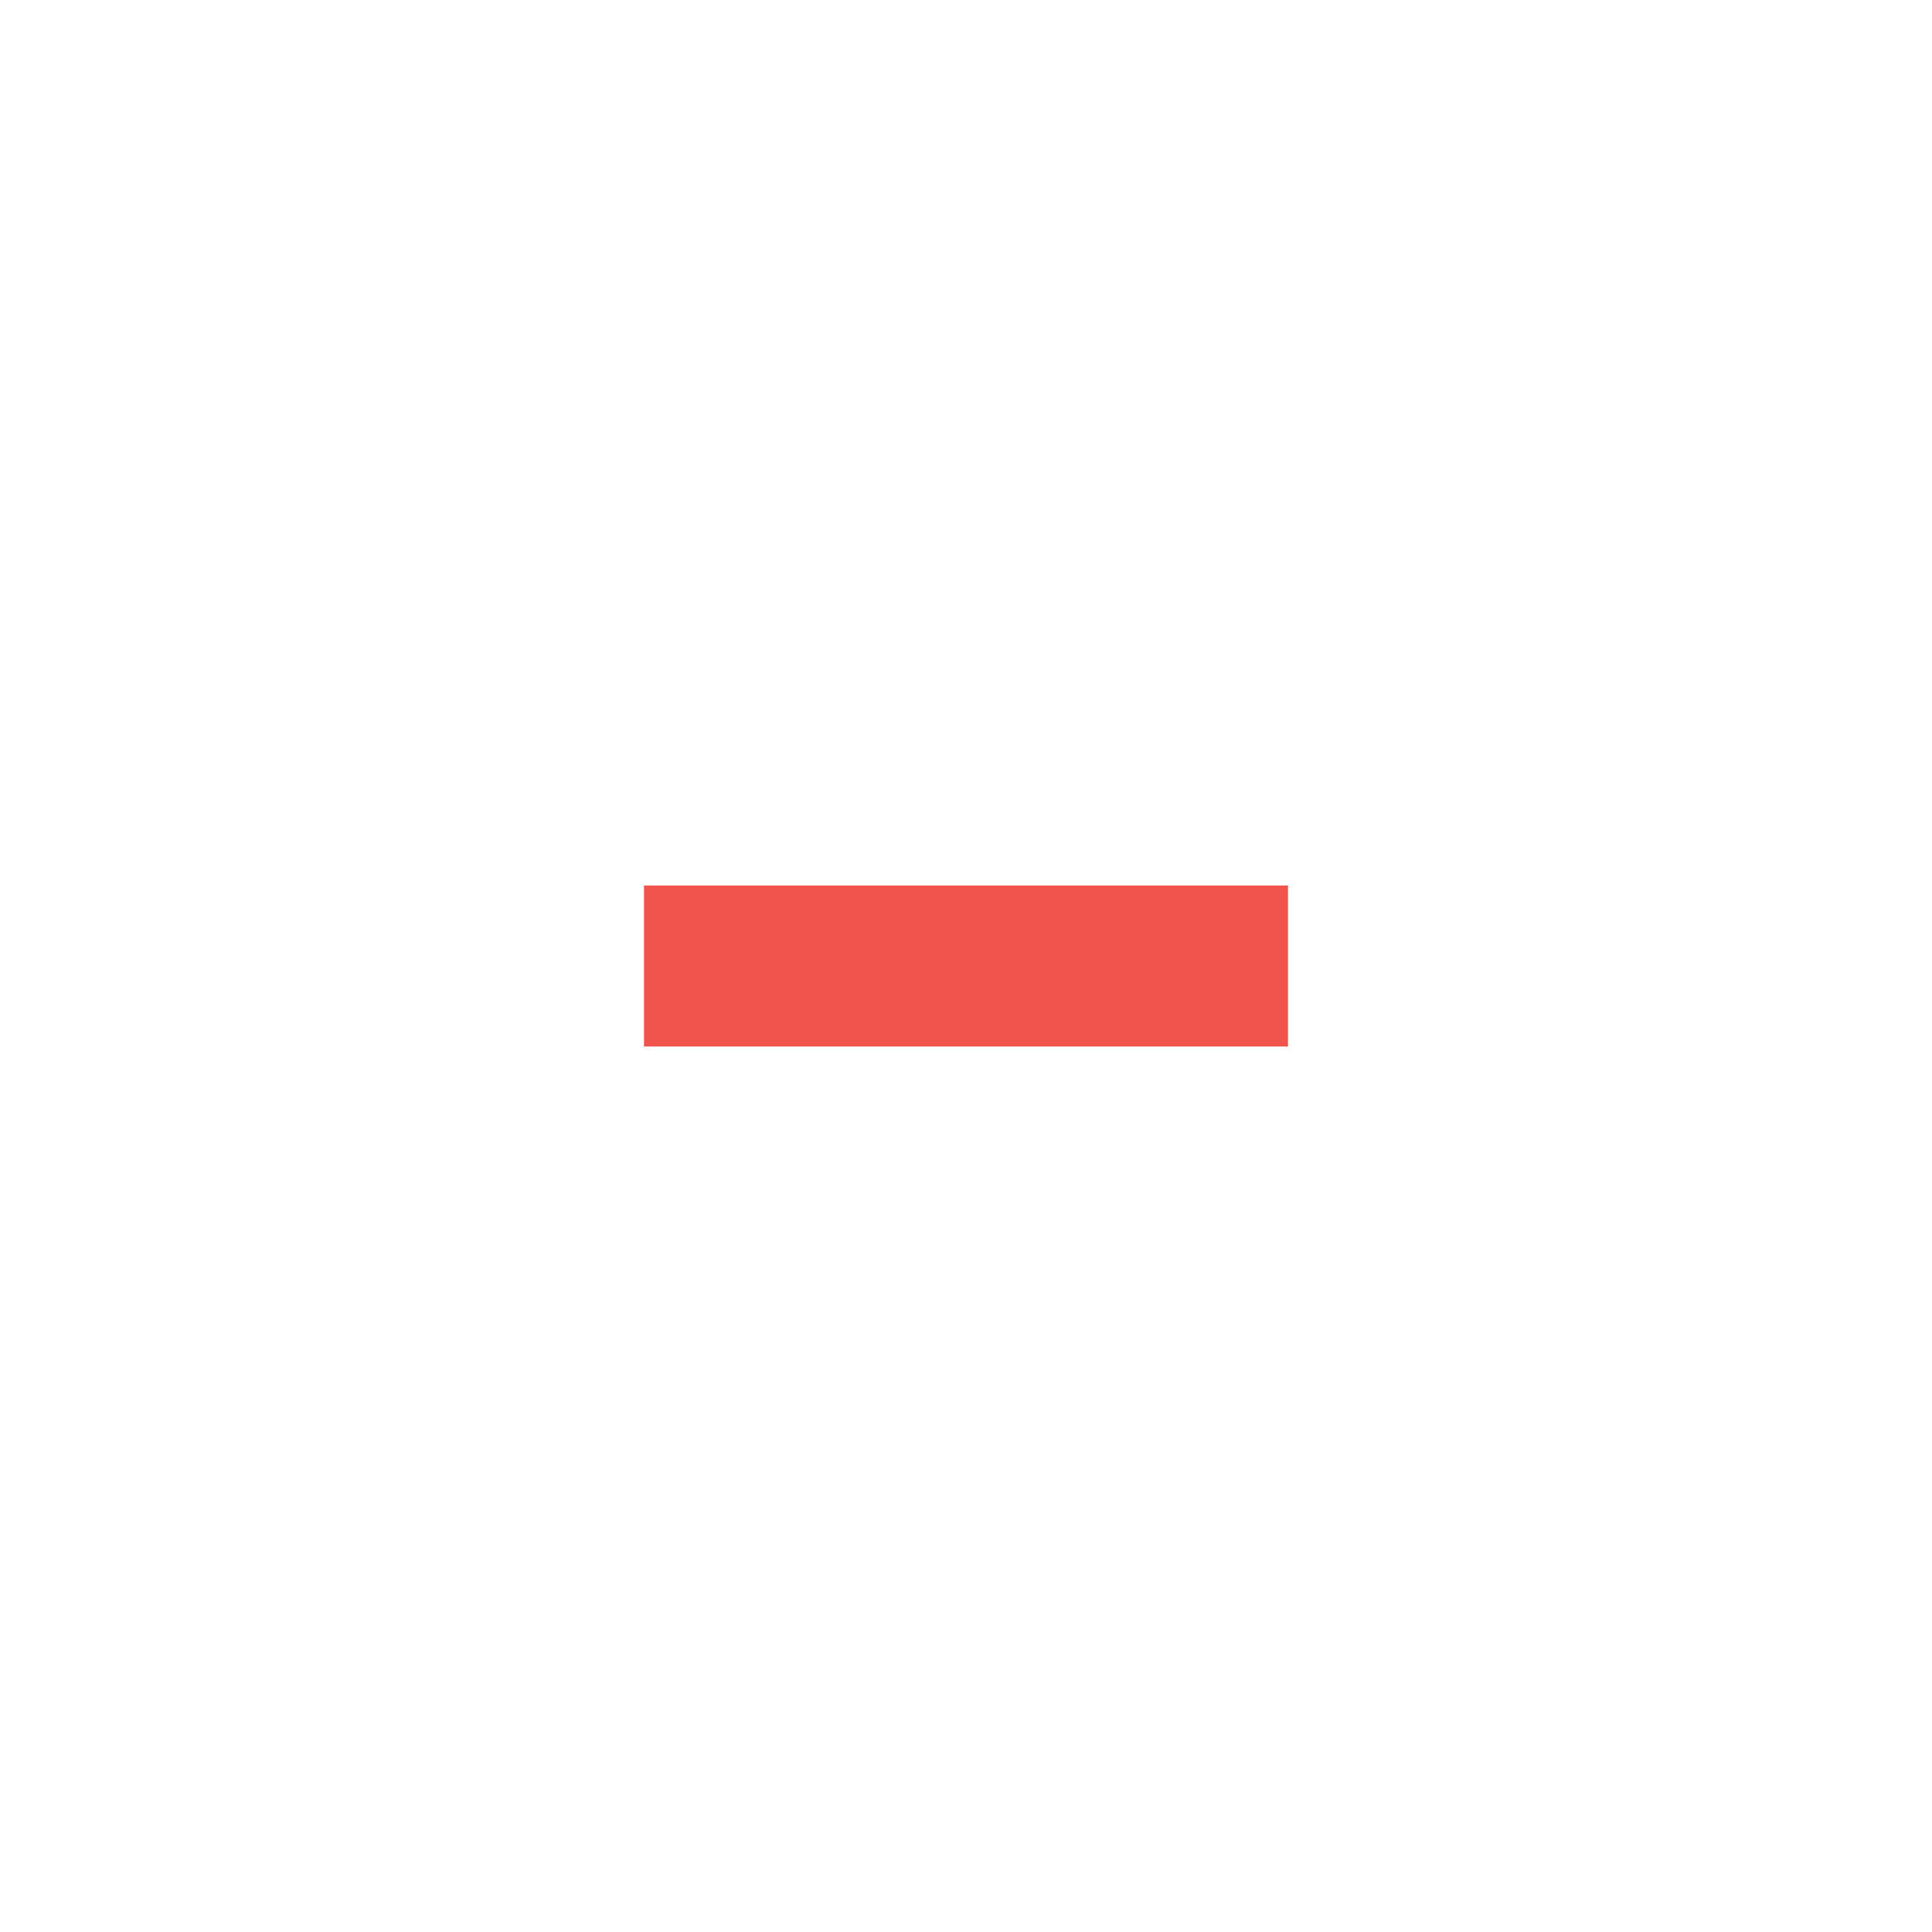
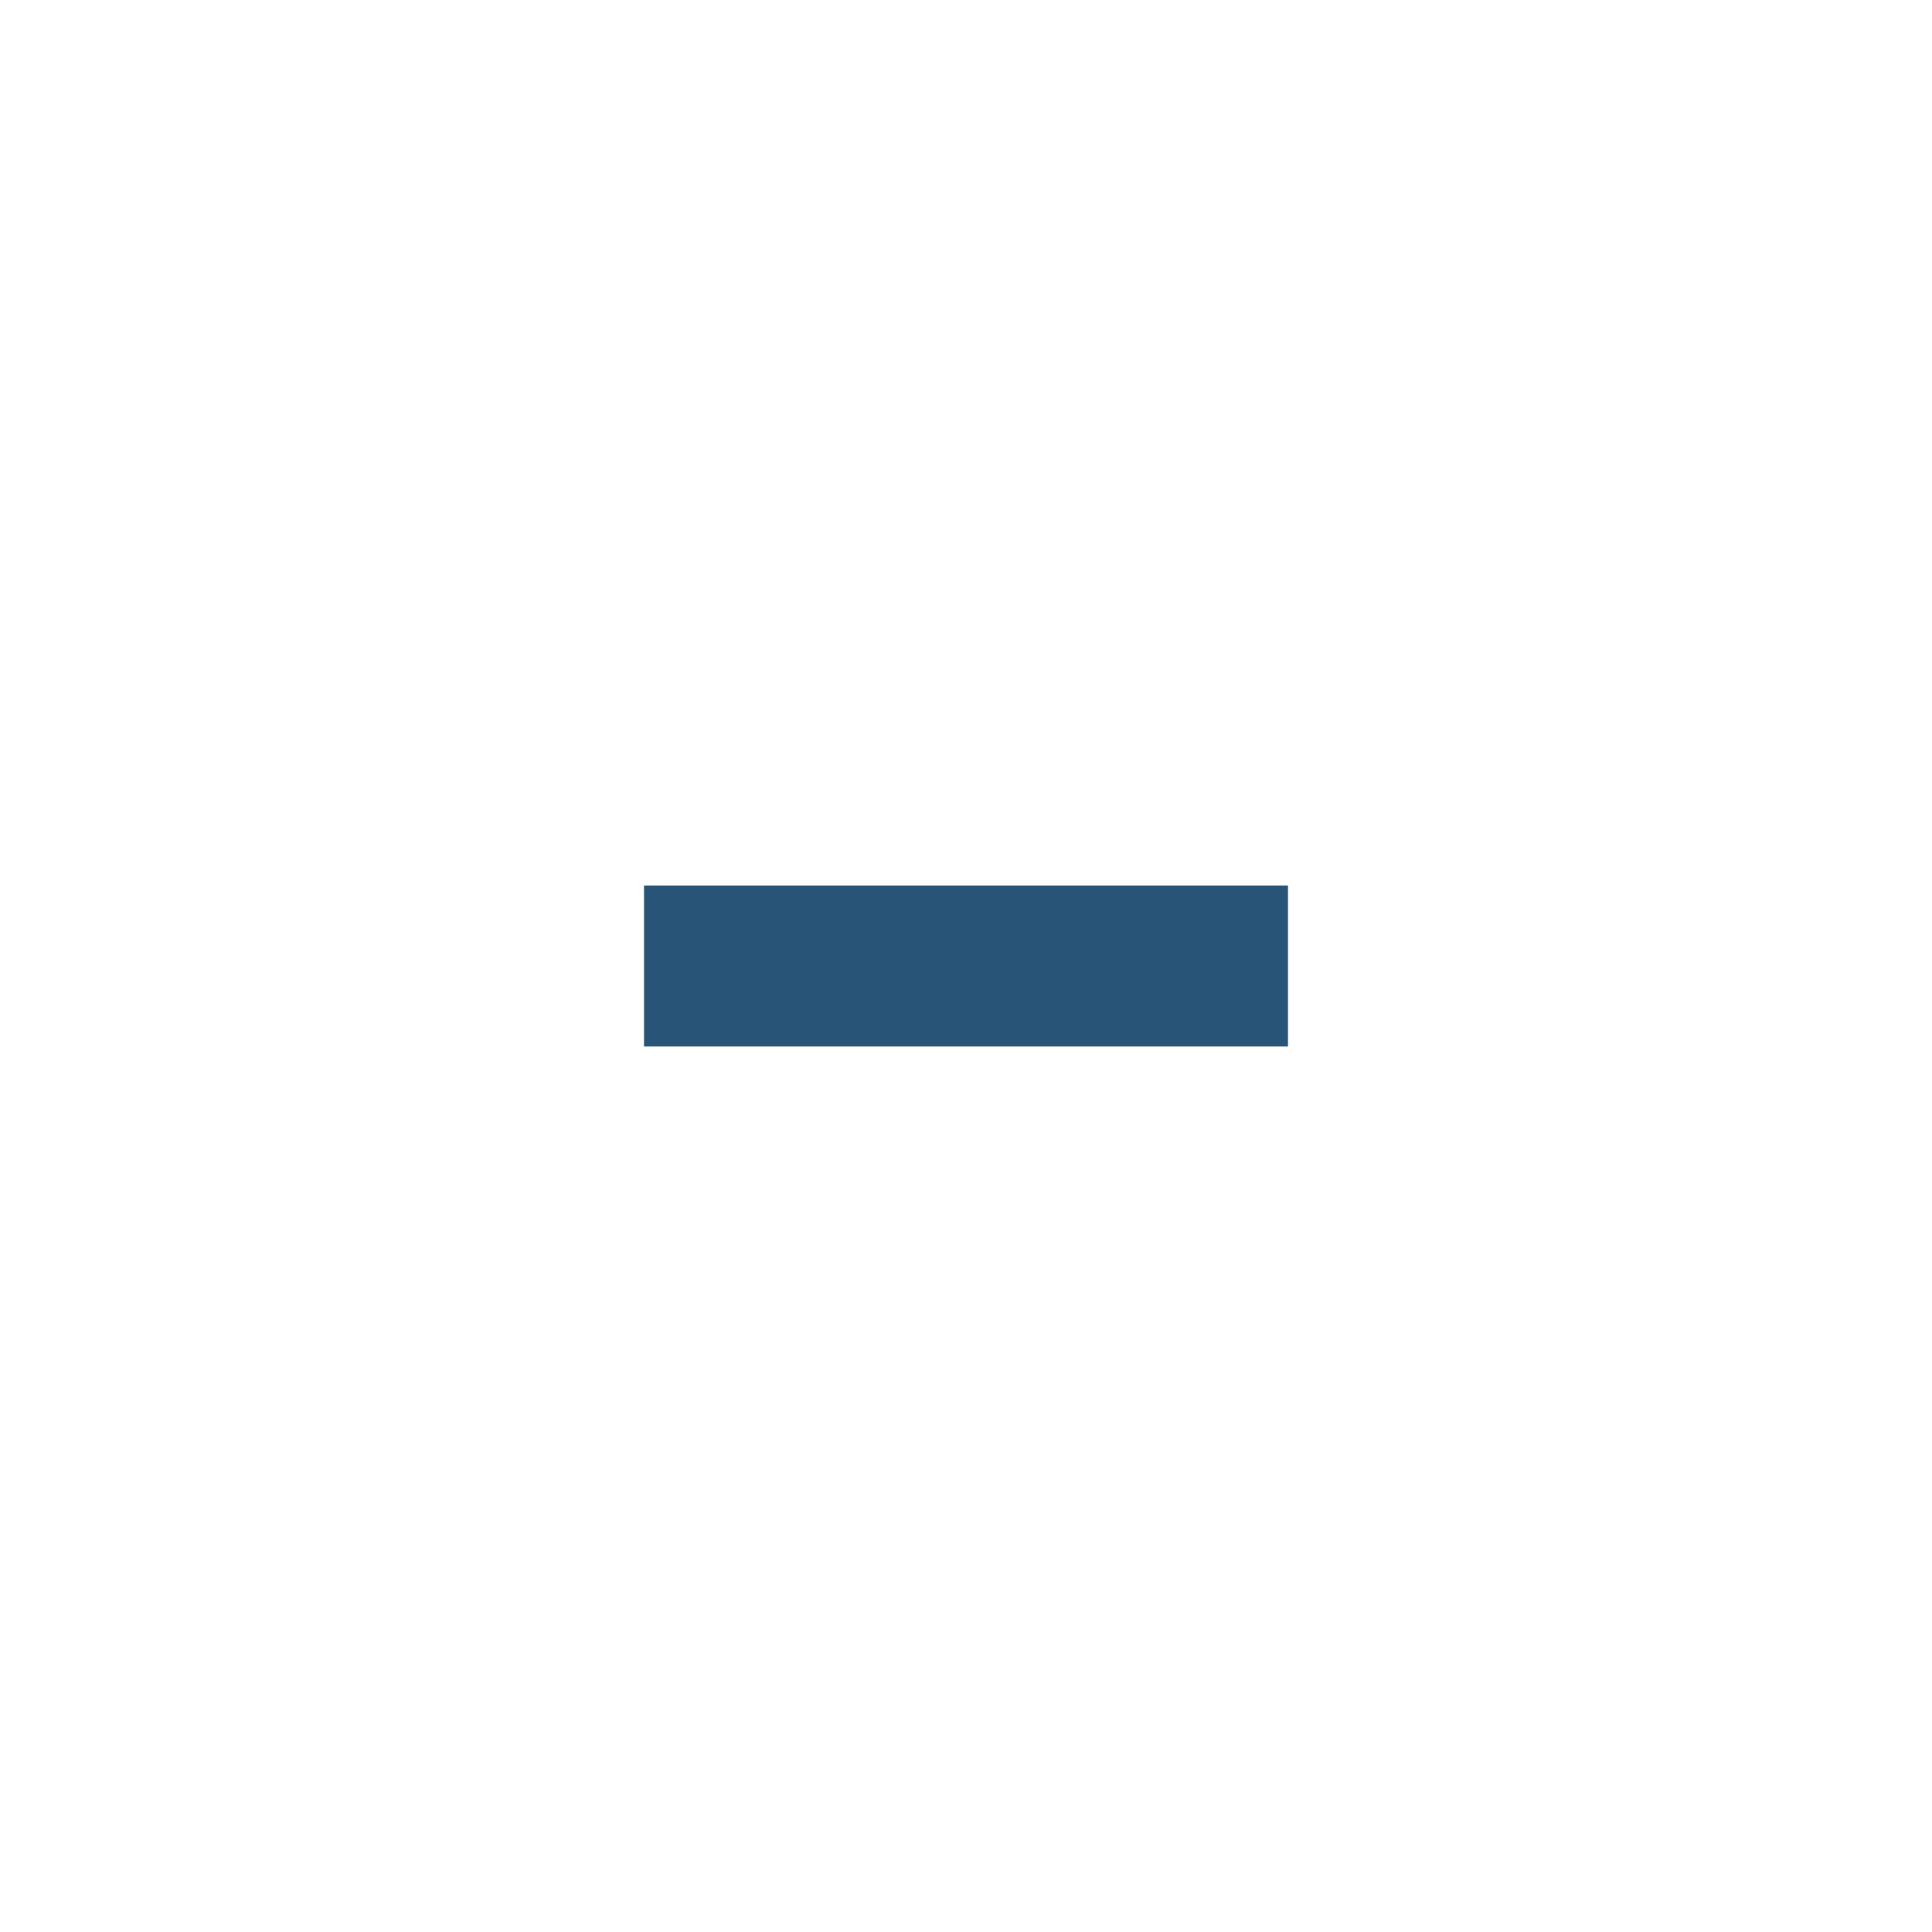
<svg xmlns="http://www.w3.org/2000/svg" version="1.1" x="0px" y="0px" width="24px" height="24px" viewBox="0 0 24 24" xml:space="preserve">
-   <rect x="8" y="11" fill="#f0544c" width="8" height="2" />
+   <rect x="8" y="11" fill="#285577" width="8" height="2" />
</svg>
